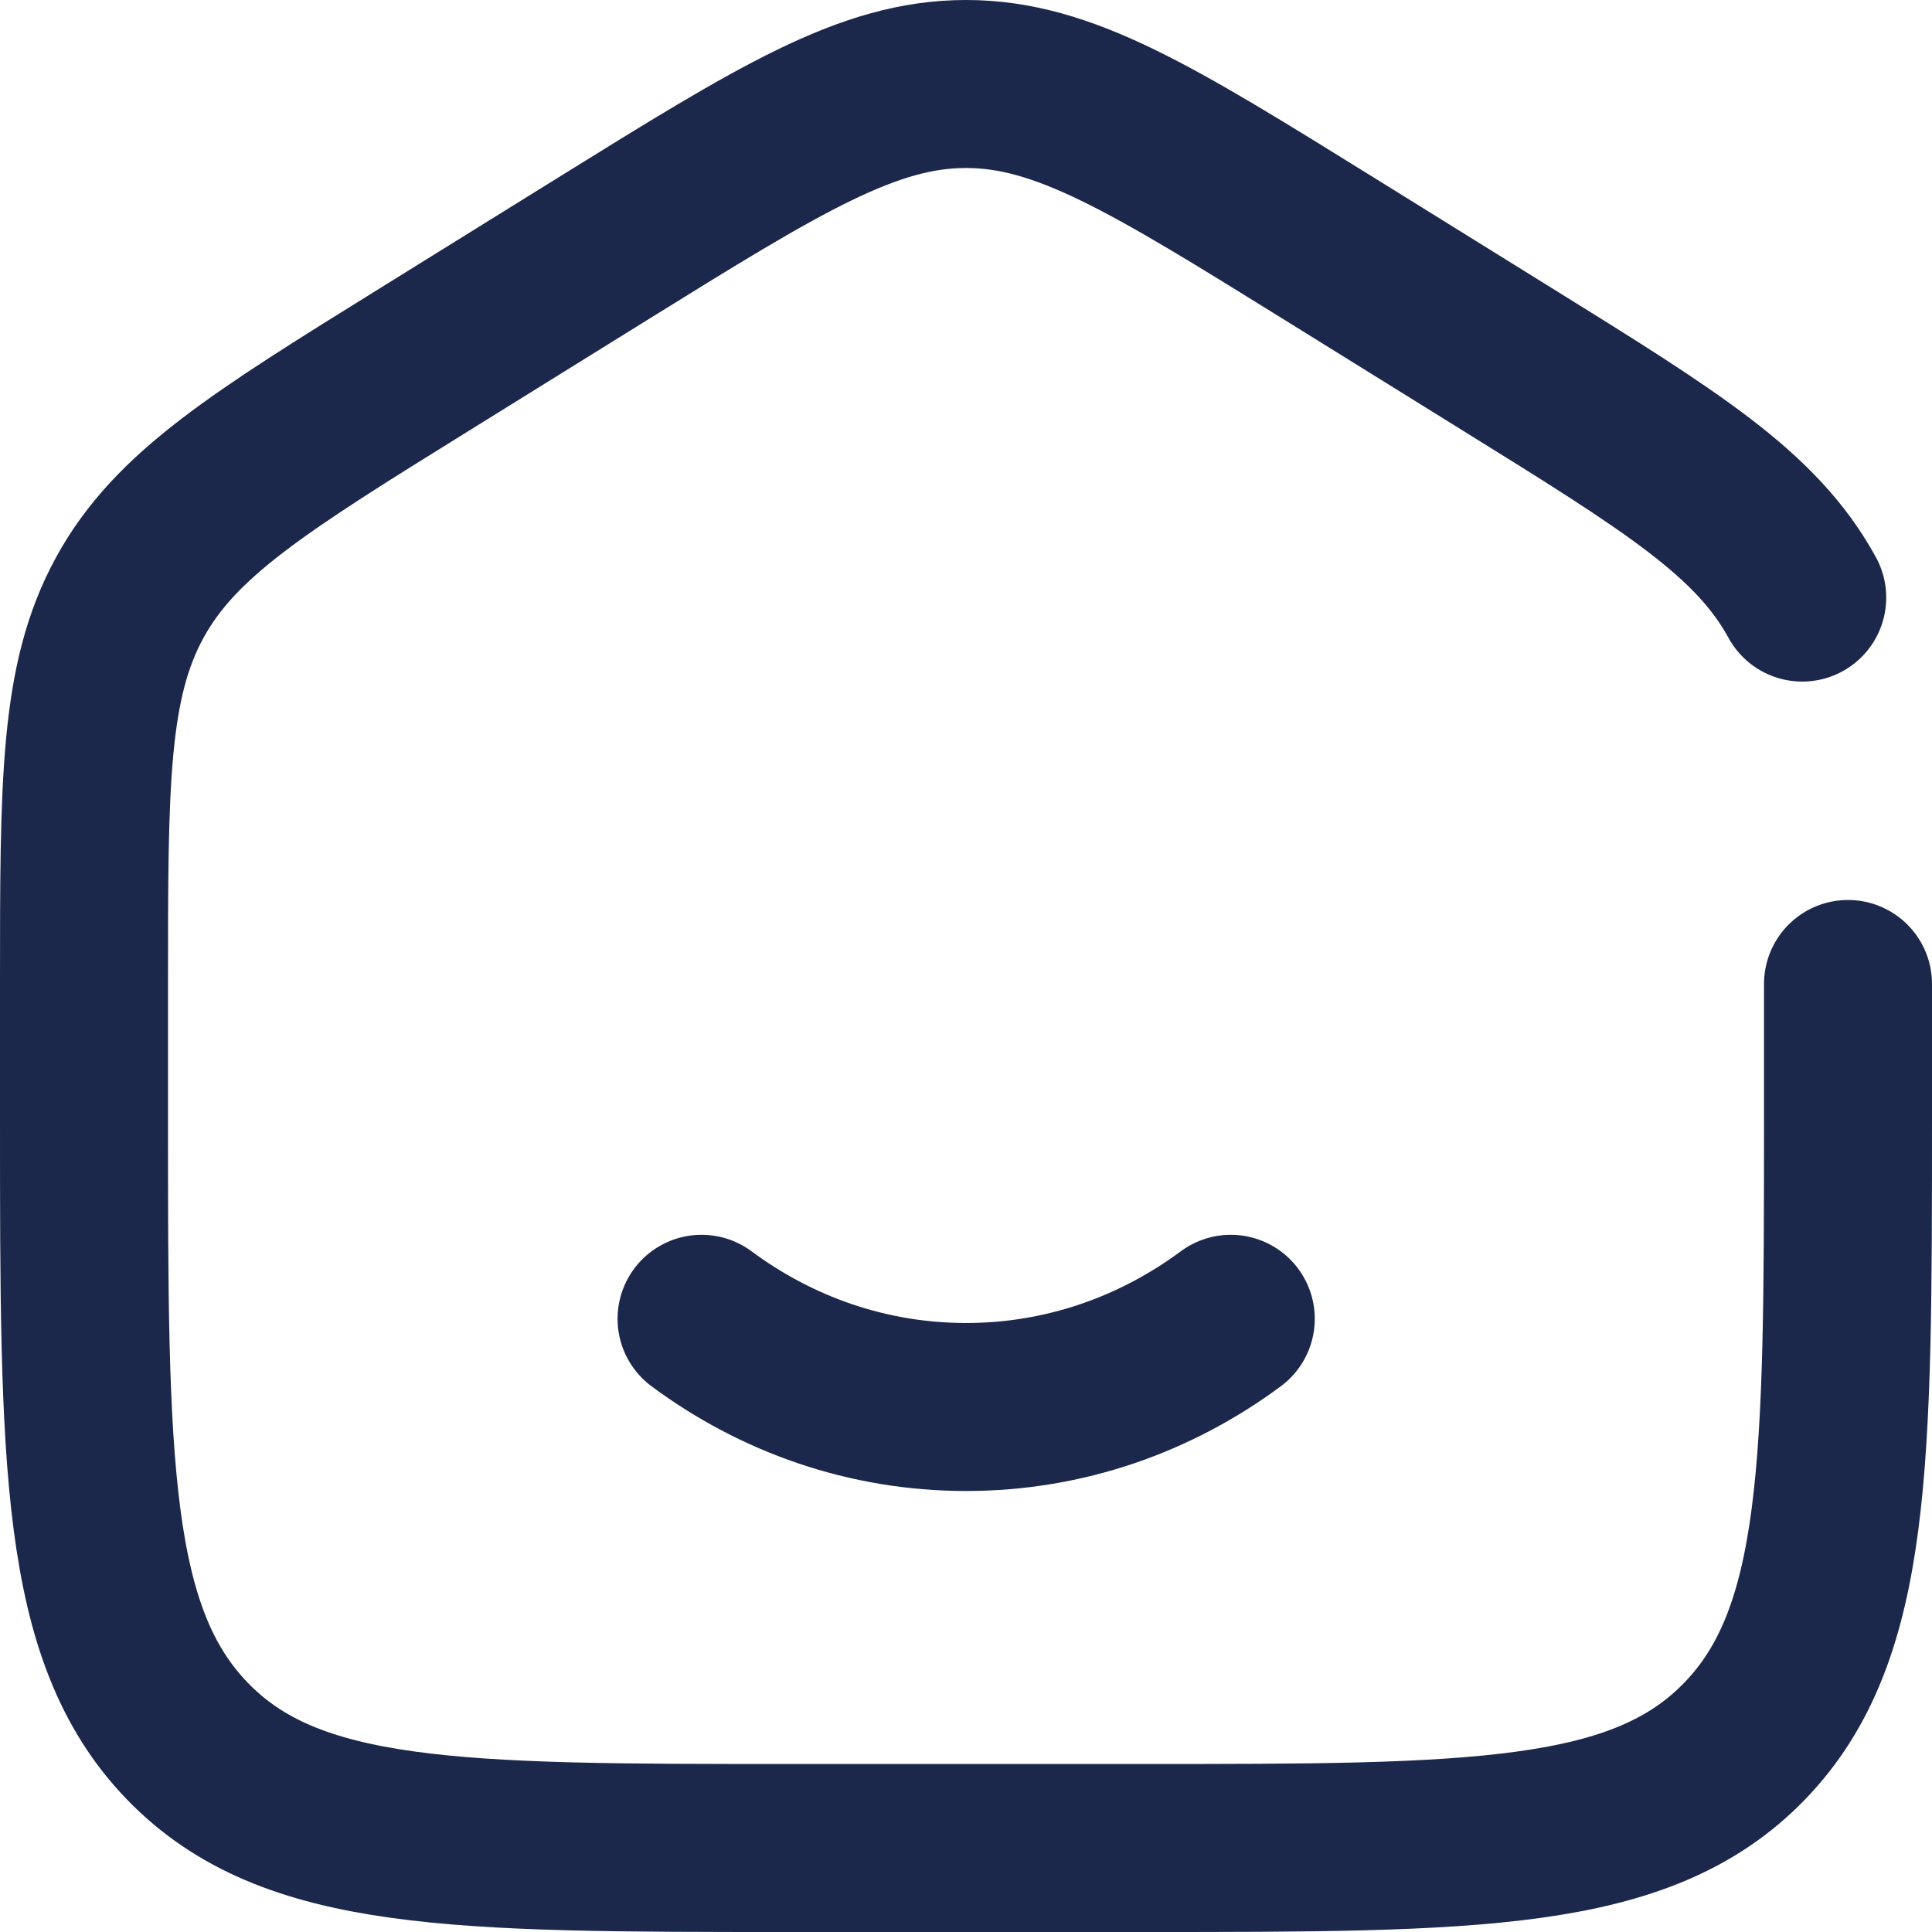
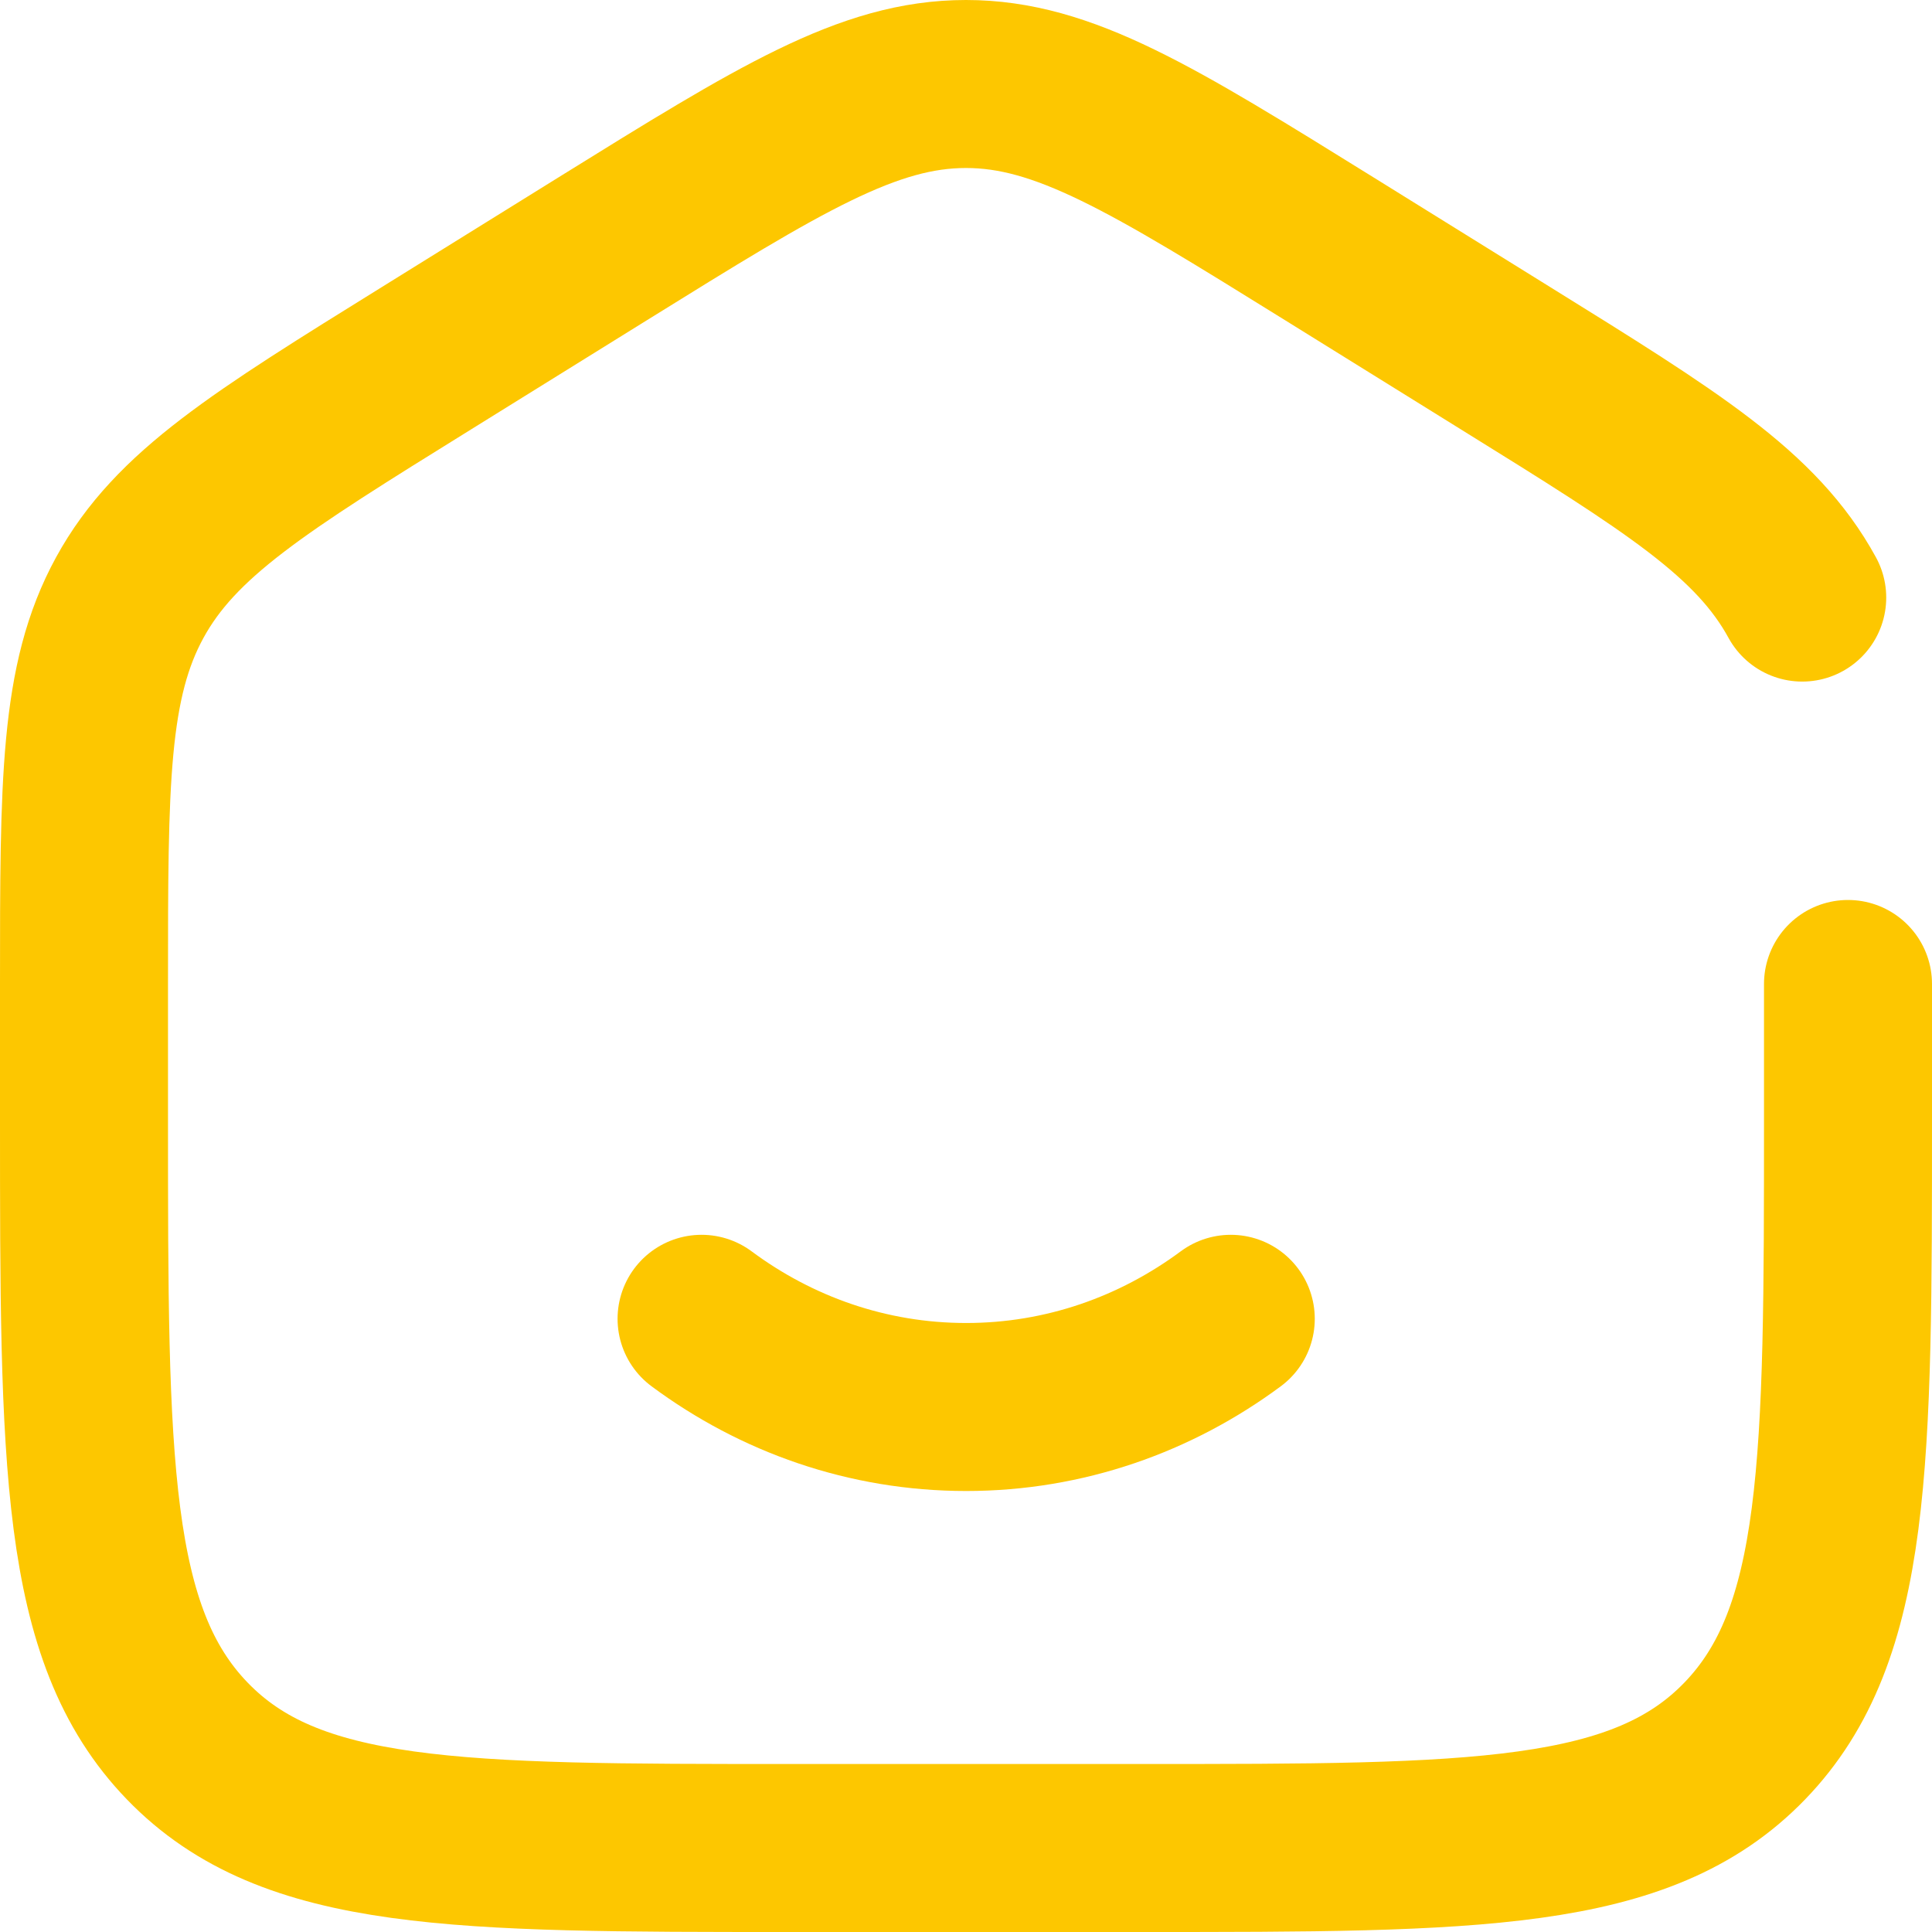
<svg xmlns="http://www.w3.org/2000/svg" width="23" height="23" viewBox="0 0 23 23" fill="none">
-   <path d="M8.352 15.7C9.244 16.362 10.33 16.75 11.502 16.75C12.673 16.75 13.759 16.362 14.652 15.7" stroke="#1C274C" stroke-width="2" stroke-linecap="round" />
-   <path d="M22 11.714V13.311C22 17.407 22 19.455 20.77 20.727C19.54 22 17.56 22 13.6 22H9.4C5.44 22 3.46 22 2.23 20.727C1 19.455 1 17.407 1 13.311V11.714C1 9.311 1 8.11 1.545 7.114C2.09 6.118 3.086 5.5 5.078 4.264L7.178 2.96C9.284 1.653 10.337 1 11.5 1C12.663 1 13.716 1.653 15.822 2.96L17.922 4.264C19.914 5.5 20.91 6.118 21.455 7.114" stroke="#1C274C" stroke-width="2" stroke-linecap="round" />
+   <path d="M8.352 15.7C9.244 16.362 10.33 16.75 11.502 16.75C12.673 16.75 13.759 16.362 14.652 15.7" stroke="#fdc700" stroke-width="2" stroke-linecap="round" />
+   <path d="M22 11.714V13.311C22 17.407 22 19.455 20.77 20.727C19.54 22 17.56 22 13.6 22H9.4C5.44 22 3.46 22 2.23 20.727C1 19.455 1 17.407 1 13.311V11.714C1 9.311 1 8.11 1.545 7.114C2.09 6.118 3.086 5.5 5.078 4.264L7.178 2.96C9.284 1.653 10.337 1 11.5 1C12.663 1 13.716 1.653 15.822 2.96L17.922 4.264C19.914 5.5 20.91 6.118 21.455 7.114" stroke="#fdc700" stroke-width="2" stroke-linecap="round" />
</svg>
